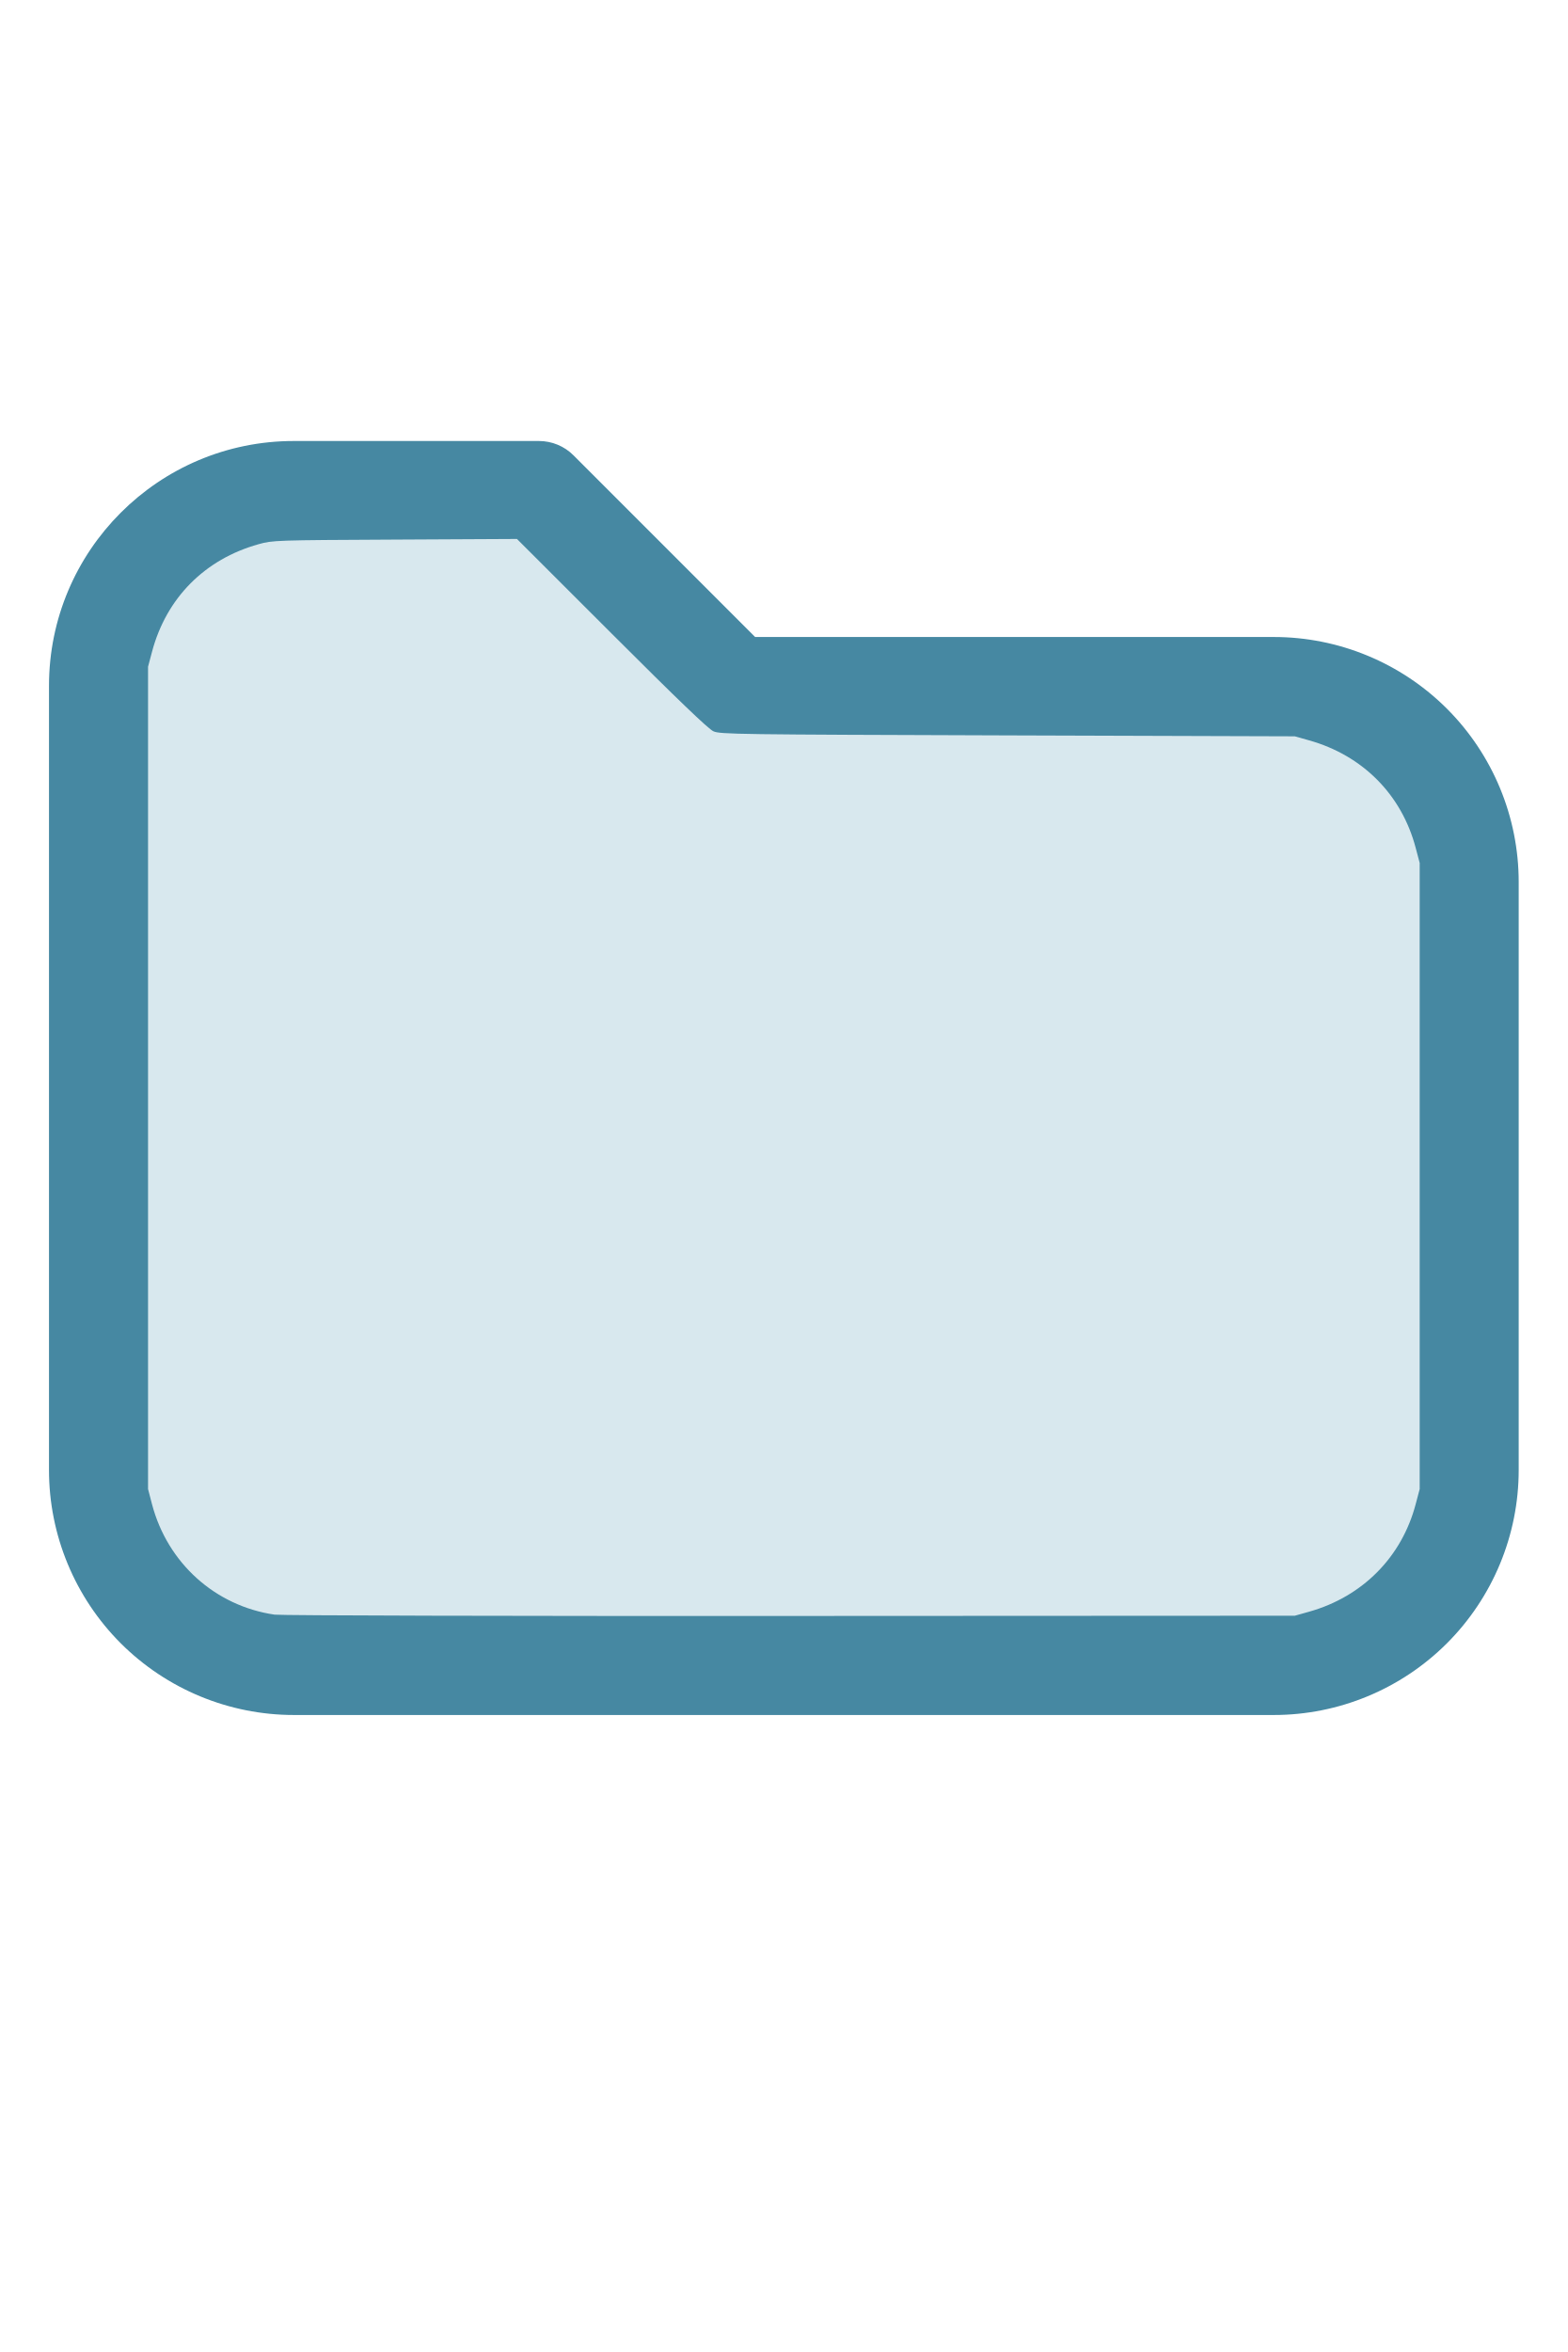
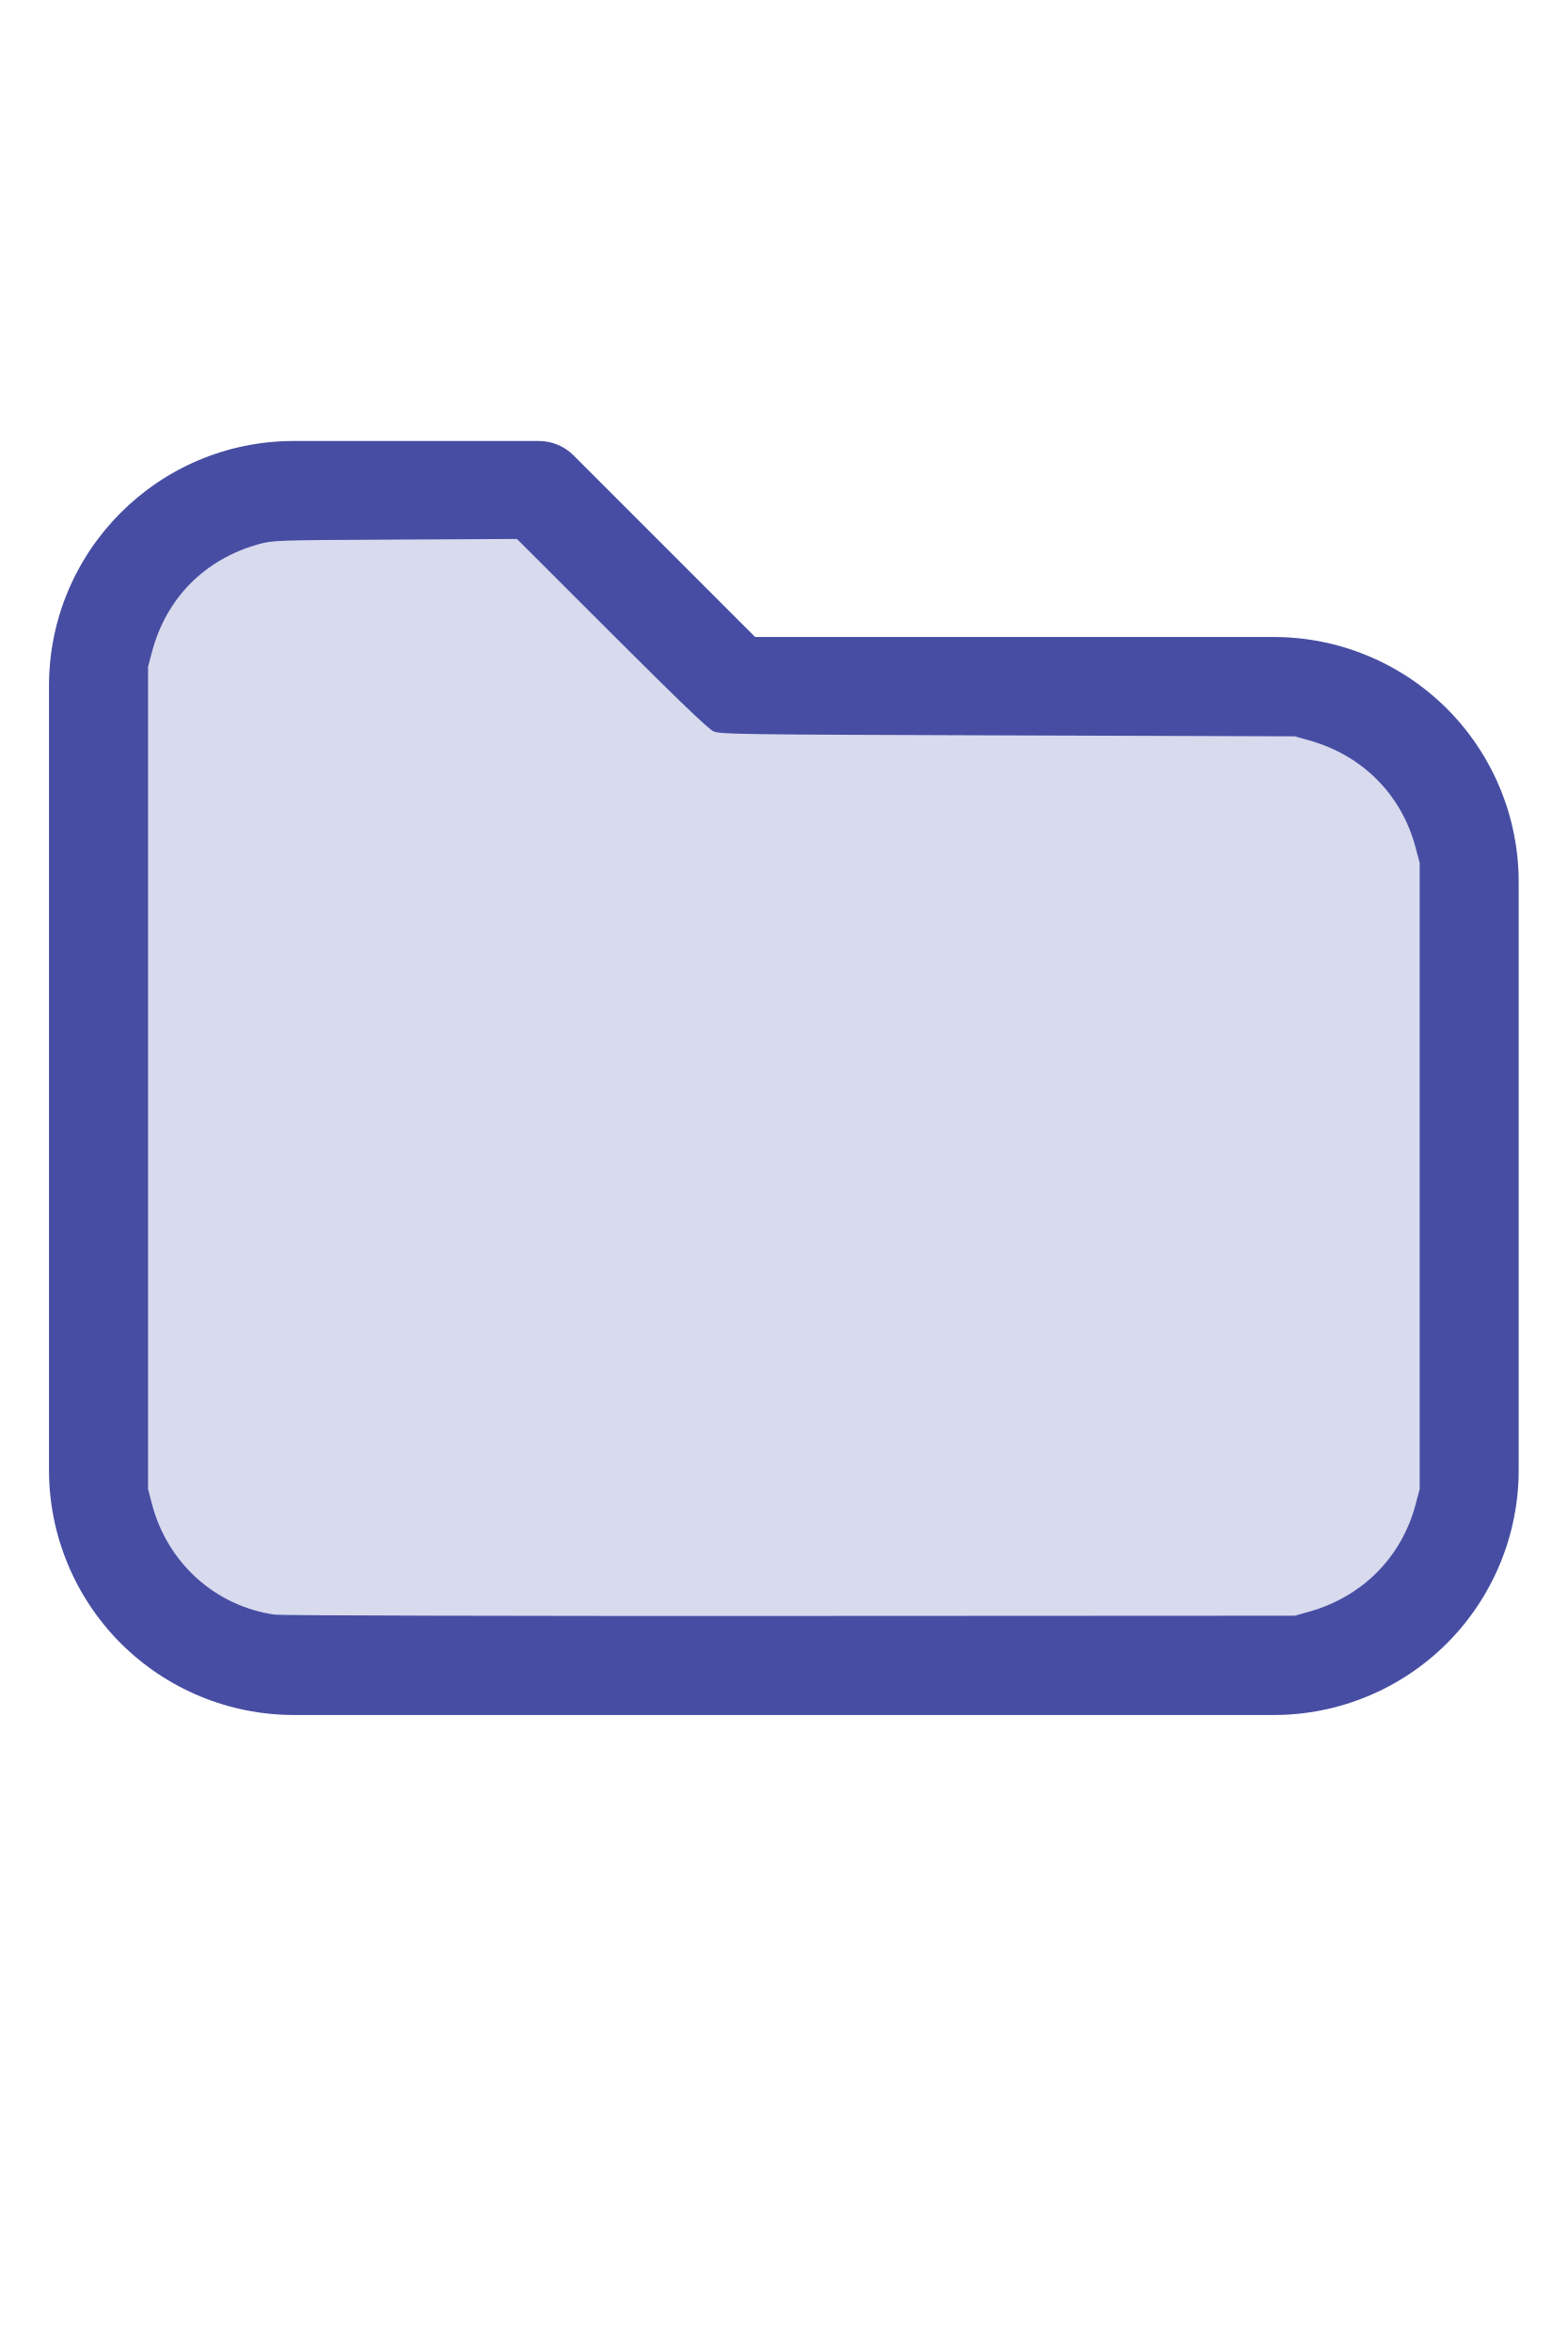
<svg xmlns="http://www.w3.org/2000/svg" version="1.1" width="16" height="24" viewBox="0 0 32 32" xml:space="preserve">
-   <g style="fill:#4688A2;">
+   <g style="fill:#464DA2;">
    <path d="M1,5.998l-0,16.002c-0,1.326 0.527,2.598 1.464,3.536c0.938,0.937 2.21,1.464 3.536,1.464c5.322,0 14.678,-0 20,0c1.326,0 2.598,-0.527 3.536,-1.464c0.937,-0.938 1.464,-2.21 1.464,-3.536c0,-3.486 0,-8.514 0,-12c0,-1.326 -0.527,-2.598 -1.464,-3.536c-0.938,-0.937 -2.21,-1.464 -3.536,-1.464c-0,0 -10.586,0 -10.586,0c0,-0 -3.707,-3.707 -3.707,-3.707c-0.187,-0.188 -0.442,-0.293 -0.707,-0.293l-5.002,0c-2.76,0 -4.998,2.238 -4.998,4.998Zm2,-0l-0,16.002c-0,0.796 0.316,1.559 0.879,2.121c0.562,0.563 1.325,0.879 2.121,0.879l20,0c0.796,0 1.559,-0.316 2.121,-0.879c0.563,-0.562 0.879,-1.325 0.879,-2.121c0,-3.486 0,-8.514 0,-12c0,-0.796 -0.316,-1.559 -0.879,-2.121c-0.562,-0.563 -1.325,-0.879 -2.121,-0.879c-7.738,0 -11,0 -11,0c-0.265,0 -0.52,-0.105 -0.707,-0.293c-0,0 -3.707,-3.707 -3.707,-3.707c-0,0 -4.588,0 -4.588,0c-1.656,0 -2.998,1.342 -2.998,2.998Z" />
  </g>
-   <g style="fill:#D8E8EE;stroke-width:0;">
+   <g style="fill:#D8DAEE;stroke-width:0;">
    <path d="M 5.606,24.952 C 4.392,24.775 3.42,23.9 3.103,22.699 L 3.022,22.389 V 13.998 5.606 L 3.104,5.298 C 3.396,4.203 4.18,3.412 5.279,3.106 5.565,3.026 5.615,3.024 8.061,3.012 l 2.491,-0.013 1.932,1.93 c 1.344,1.343 1.976,1.95 2.078,1.995 0.137,0.062 0.474,0.066 6.007,0.084 l 5.861,0.019 0.291,0.082 c 1.095,0.308 1.89,1.109 2.176,2.193 l 0.082,0.309 V 16 22.389 l -0.082,0.309 c -0.284,1.079 -1.086,1.888 -2.176,2.194 l -0.291,0.082 -10.303,0.005 c -5.7,0.003 -10.4,-0.009 -10.521,-0.027 z" />
  </g>
</svg>
